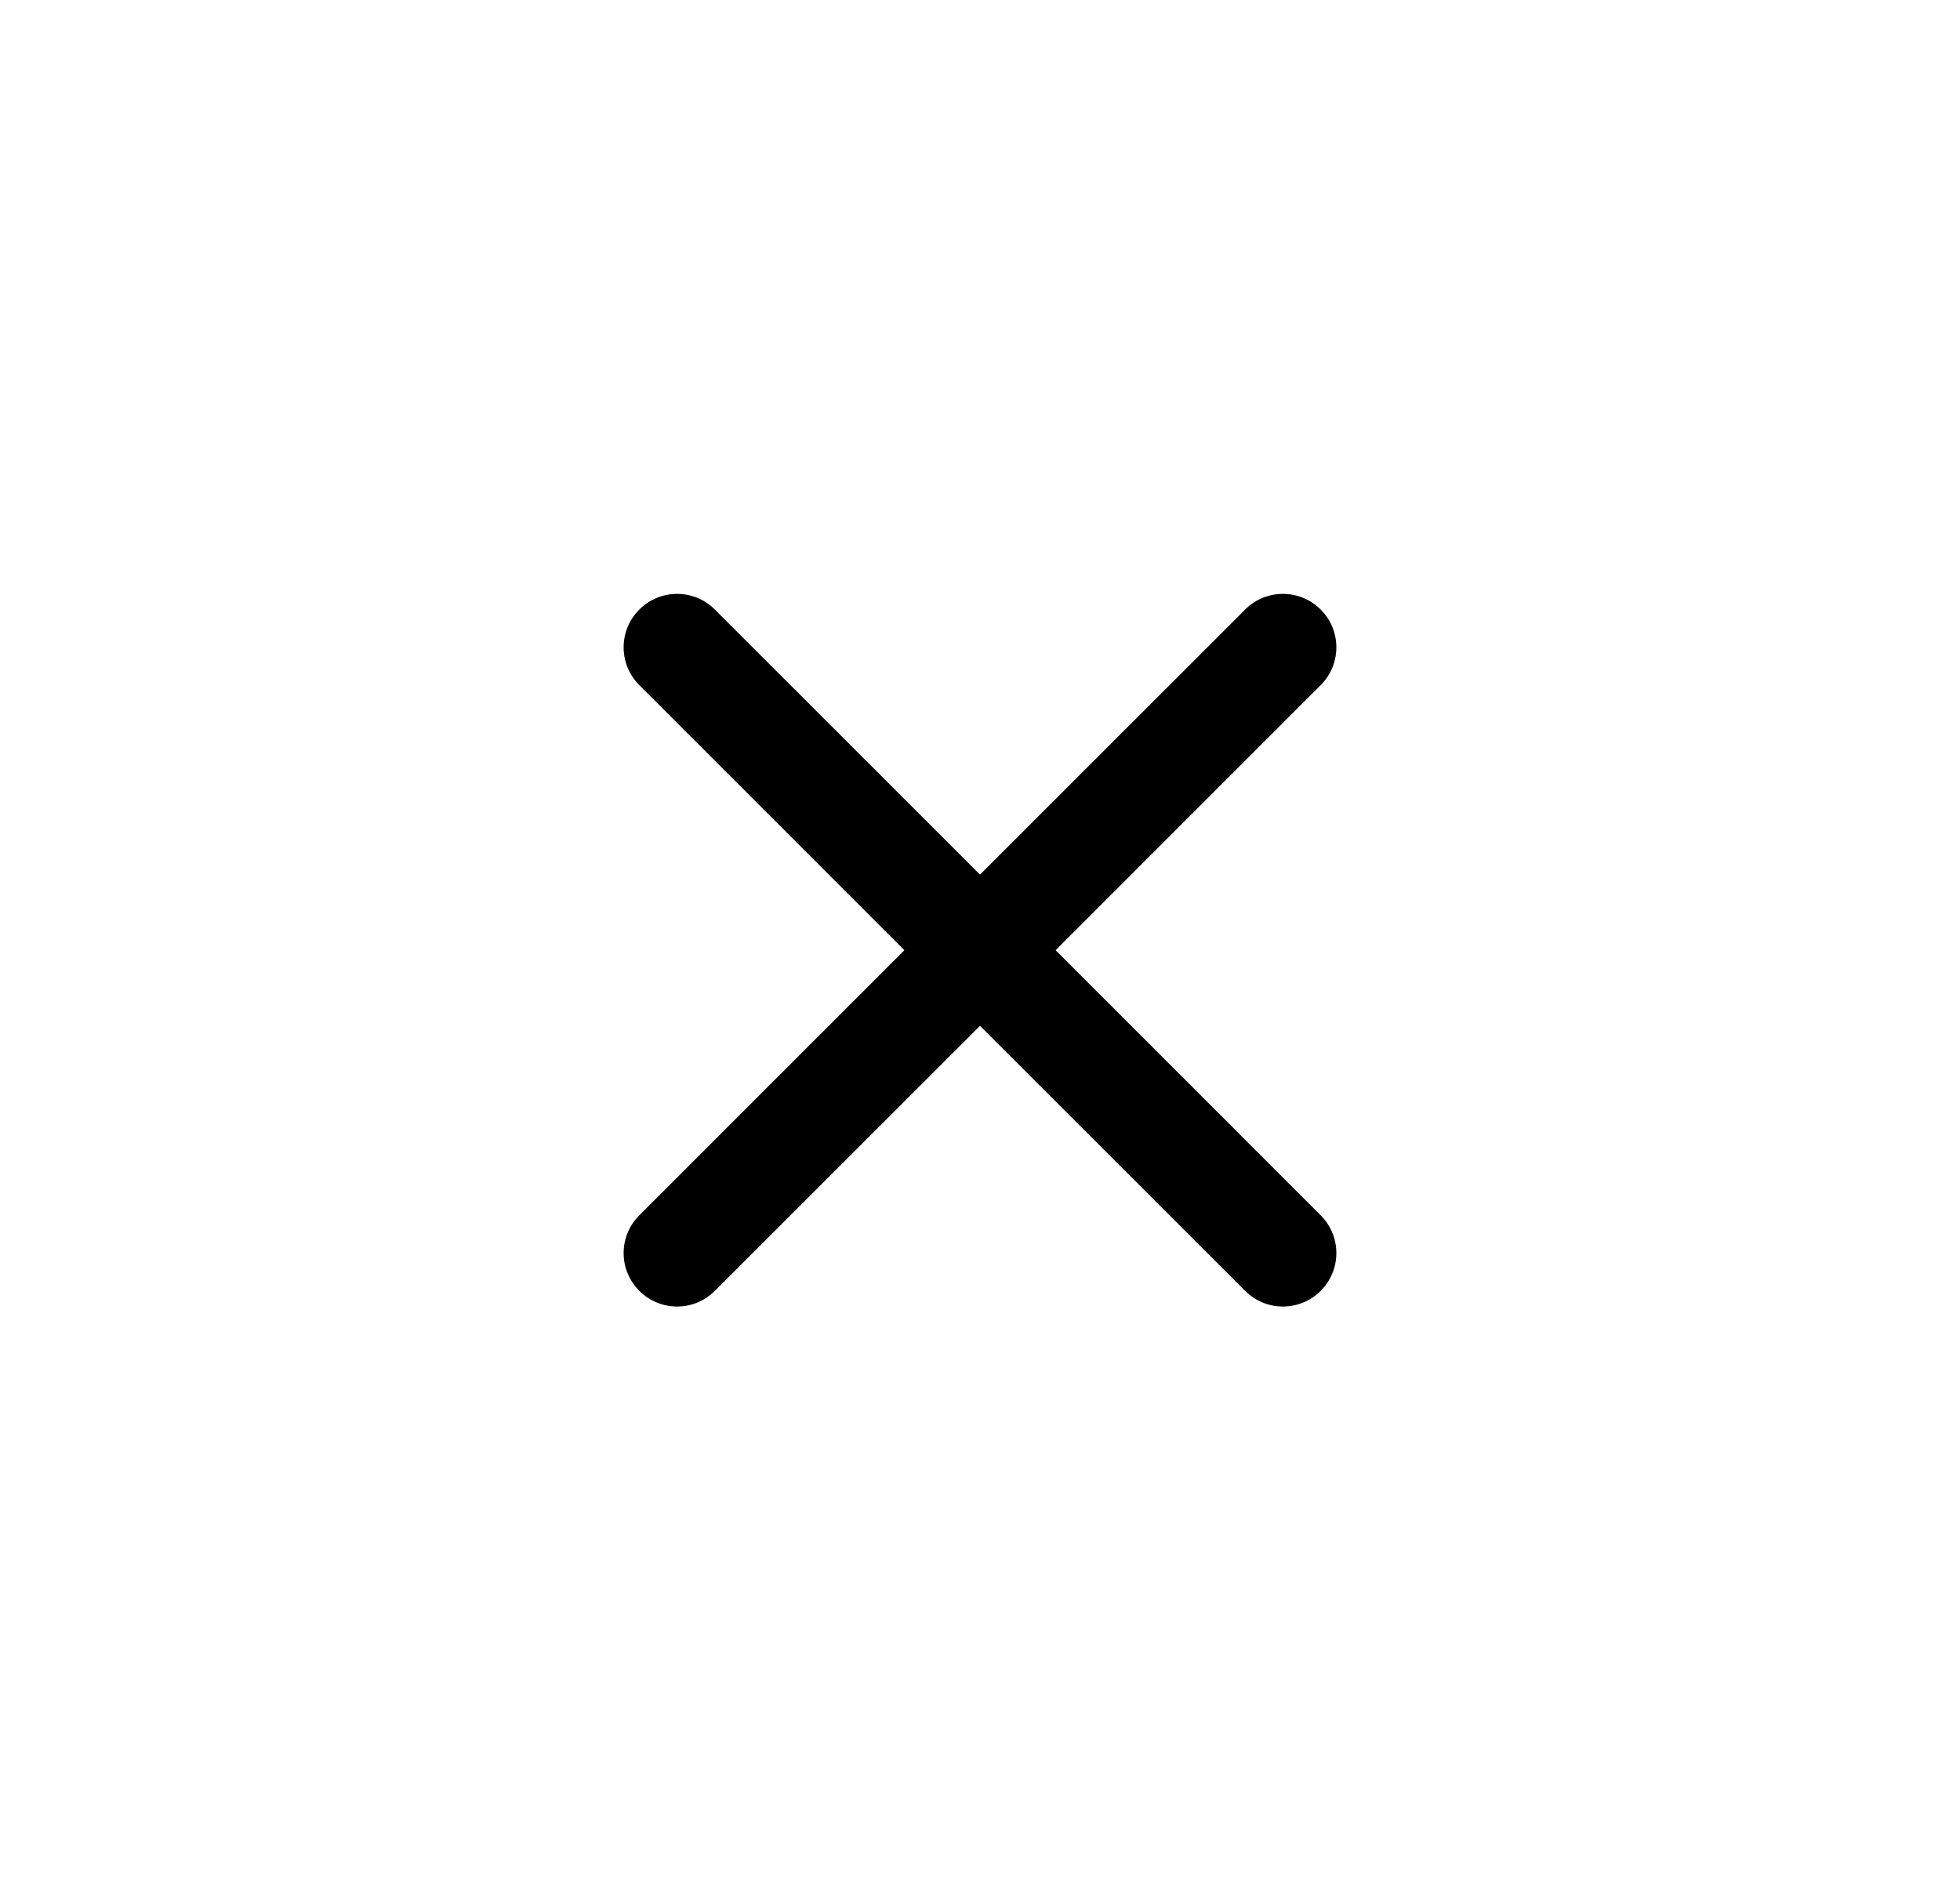
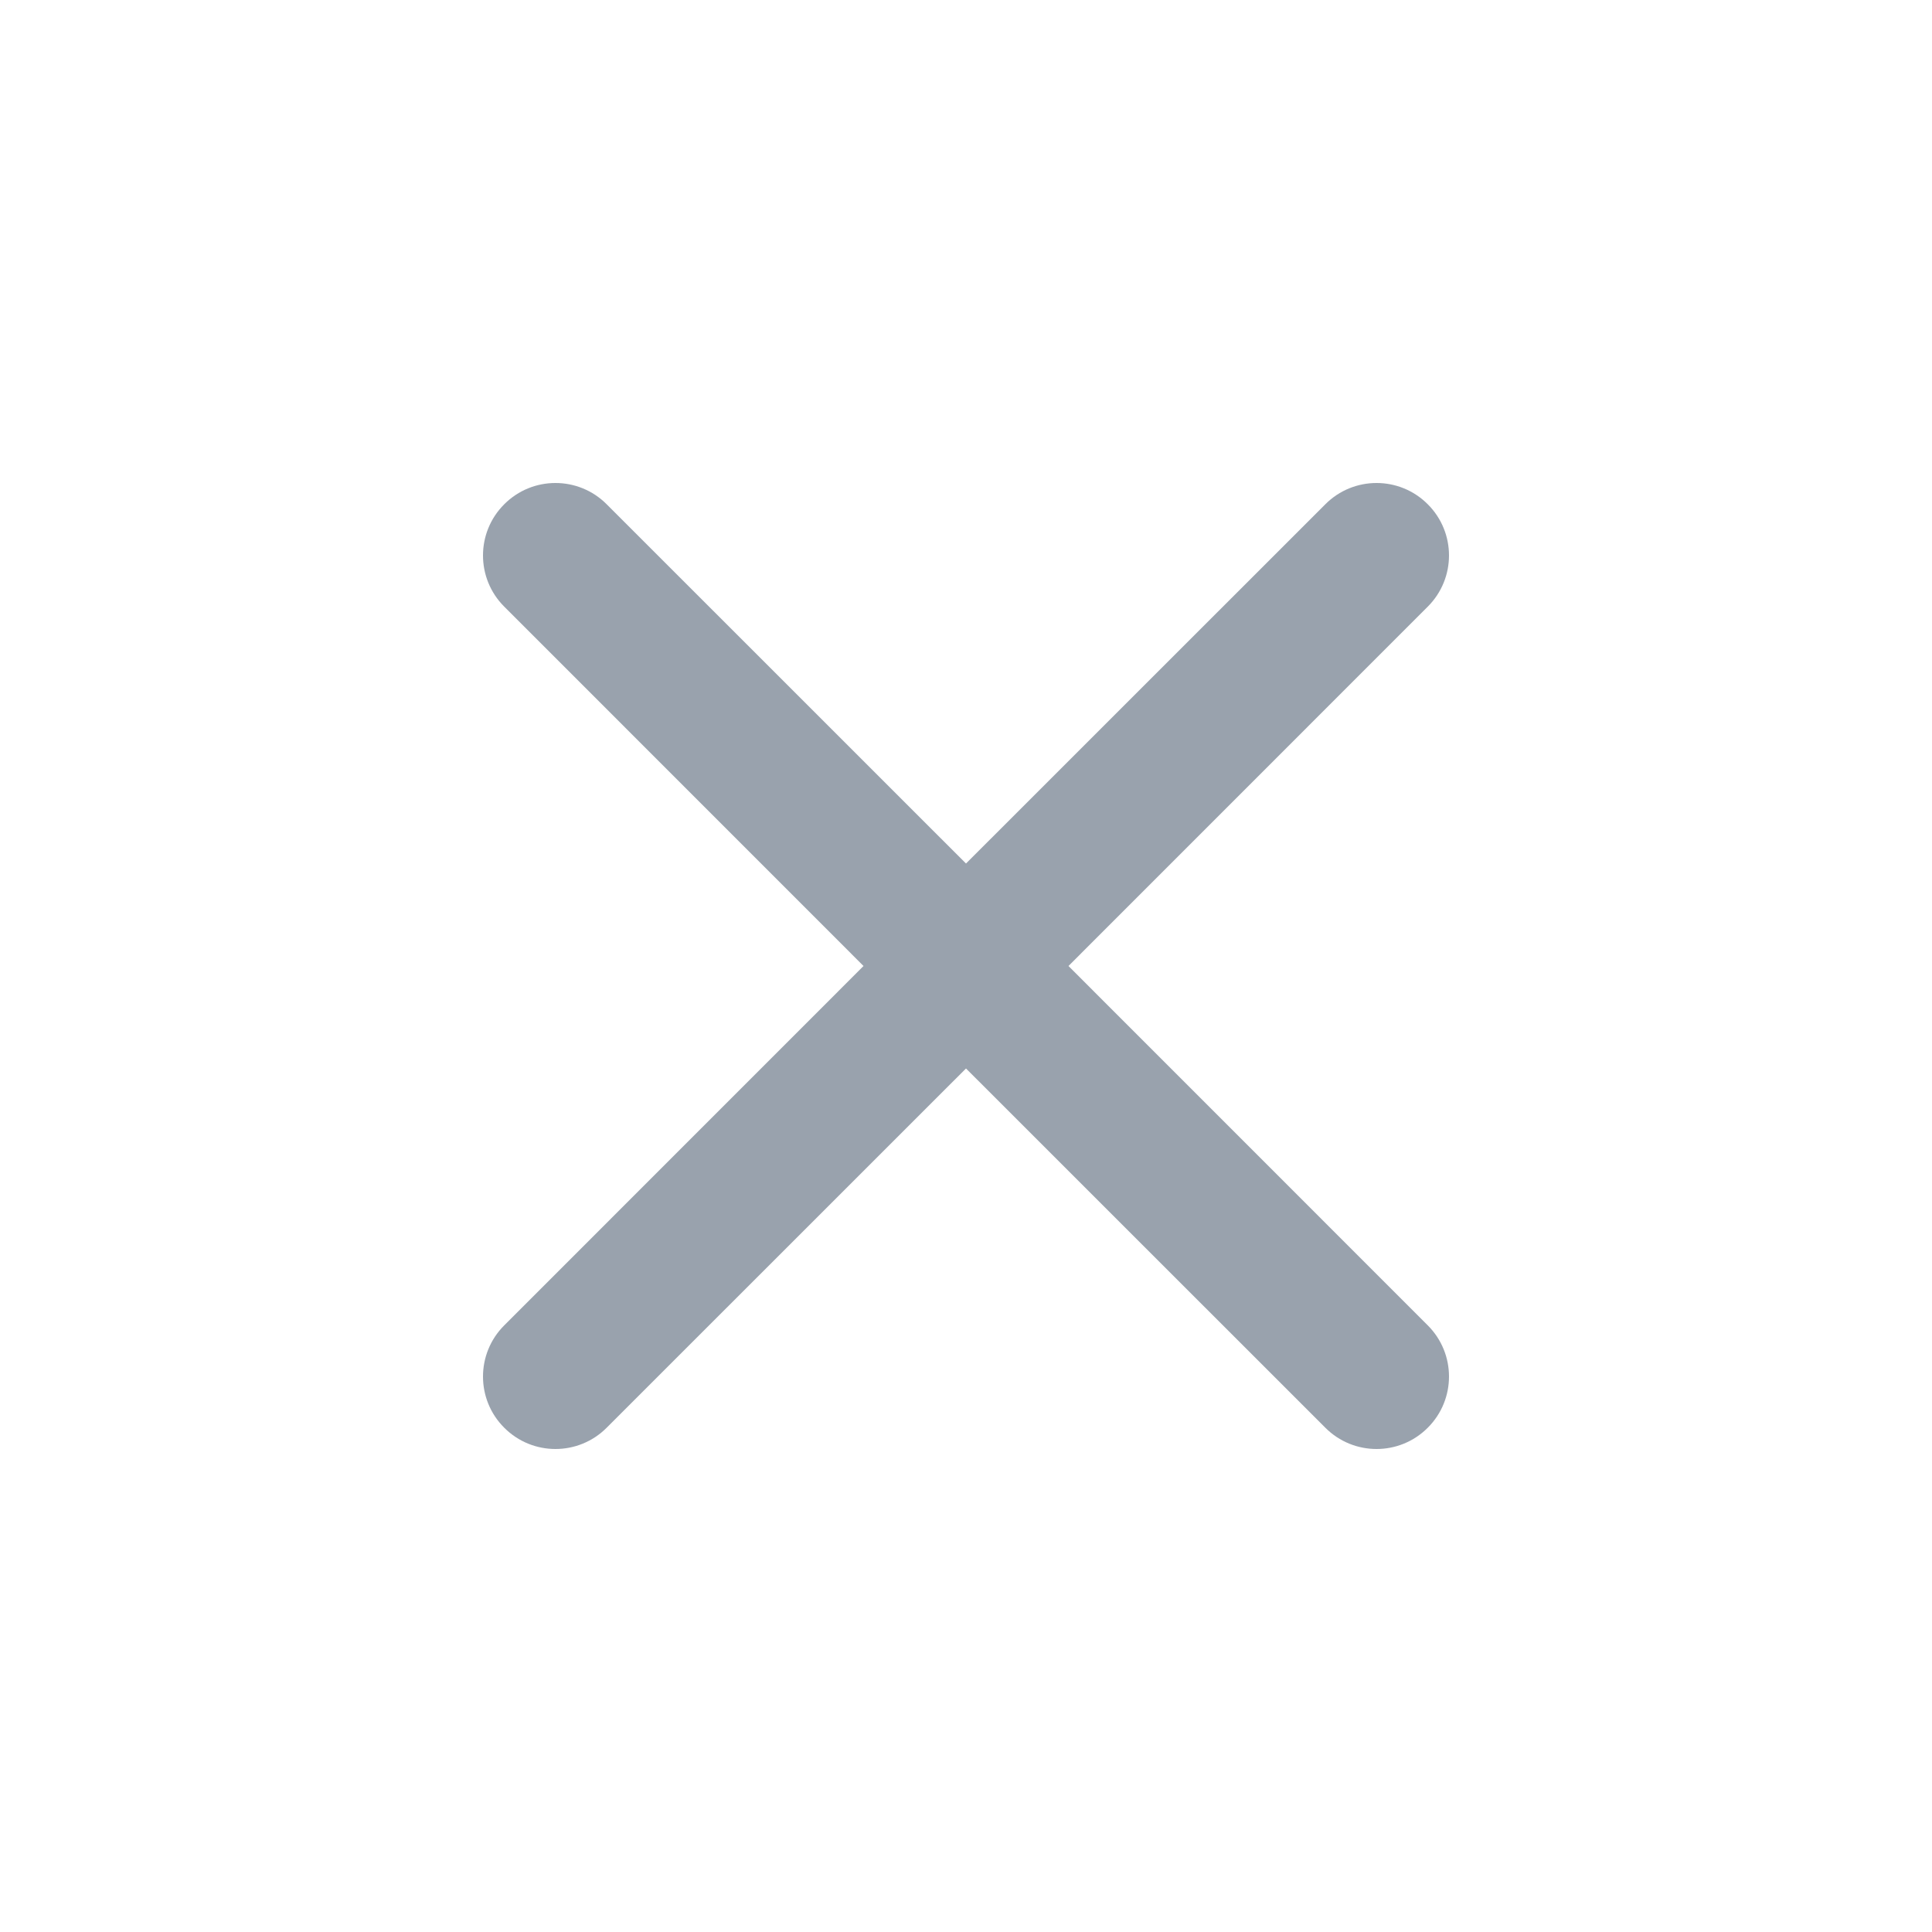
- <svg xmlns="http://www.w3.org/2000/svg" width="33" height="32" viewBox="0 0 33 32">
-   <path d="M12.036 10.264C11.685 9.912 11.115 9.912 10.764 10.264C10.412 10.615 10.412 11.185 10.764 11.536L15.227 16L10.764 20.464C10.412 20.815 10.412 21.385 10.764 21.736C11.115 22.088 11.685 22.088 12.036 21.736L16.5 17.273L20.964 21.736C21.315 22.088 21.885 22.088 22.236 21.736C22.588 21.385 22.588 20.815 22.236 20.464L17.773 16L22.236 11.536C22.588 11.185 22.588 10.615 22.236 10.264C21.885 9.912 21.315 9.912 20.964 10.264L16.5 14.727L12.036 10.264Z" fill="currentColor" />
+ <svg xmlns="http://www.w3.org/2000/svg" width="24" height="24" viewBox="0 0 24 24" fill="none">
+   <path d="M7.536 6.264C7.185 5.912 6.615 5.912 6.264 6.264C5.912 6.615 5.912 7.185 6.264 7.536L10.727 12L6.264 16.464C5.912 16.815 5.912 17.385 6.264 17.736C6.615 18.088 7.185 18.088 7.536 17.736L12 13.273L16.464 17.736C16.815 18.088 17.385 18.088 17.736 17.736C18.088 17.385 18.088 16.815 17.736 16.464L13.273 12L17.736 7.536C18.088 7.185 18.088 6.615 17.736 6.264C17.385 5.912 16.815 5.912 16.464 6.264L12 10.727L7.536 6.264Z" fill="#99A2AD" />
</svg>
